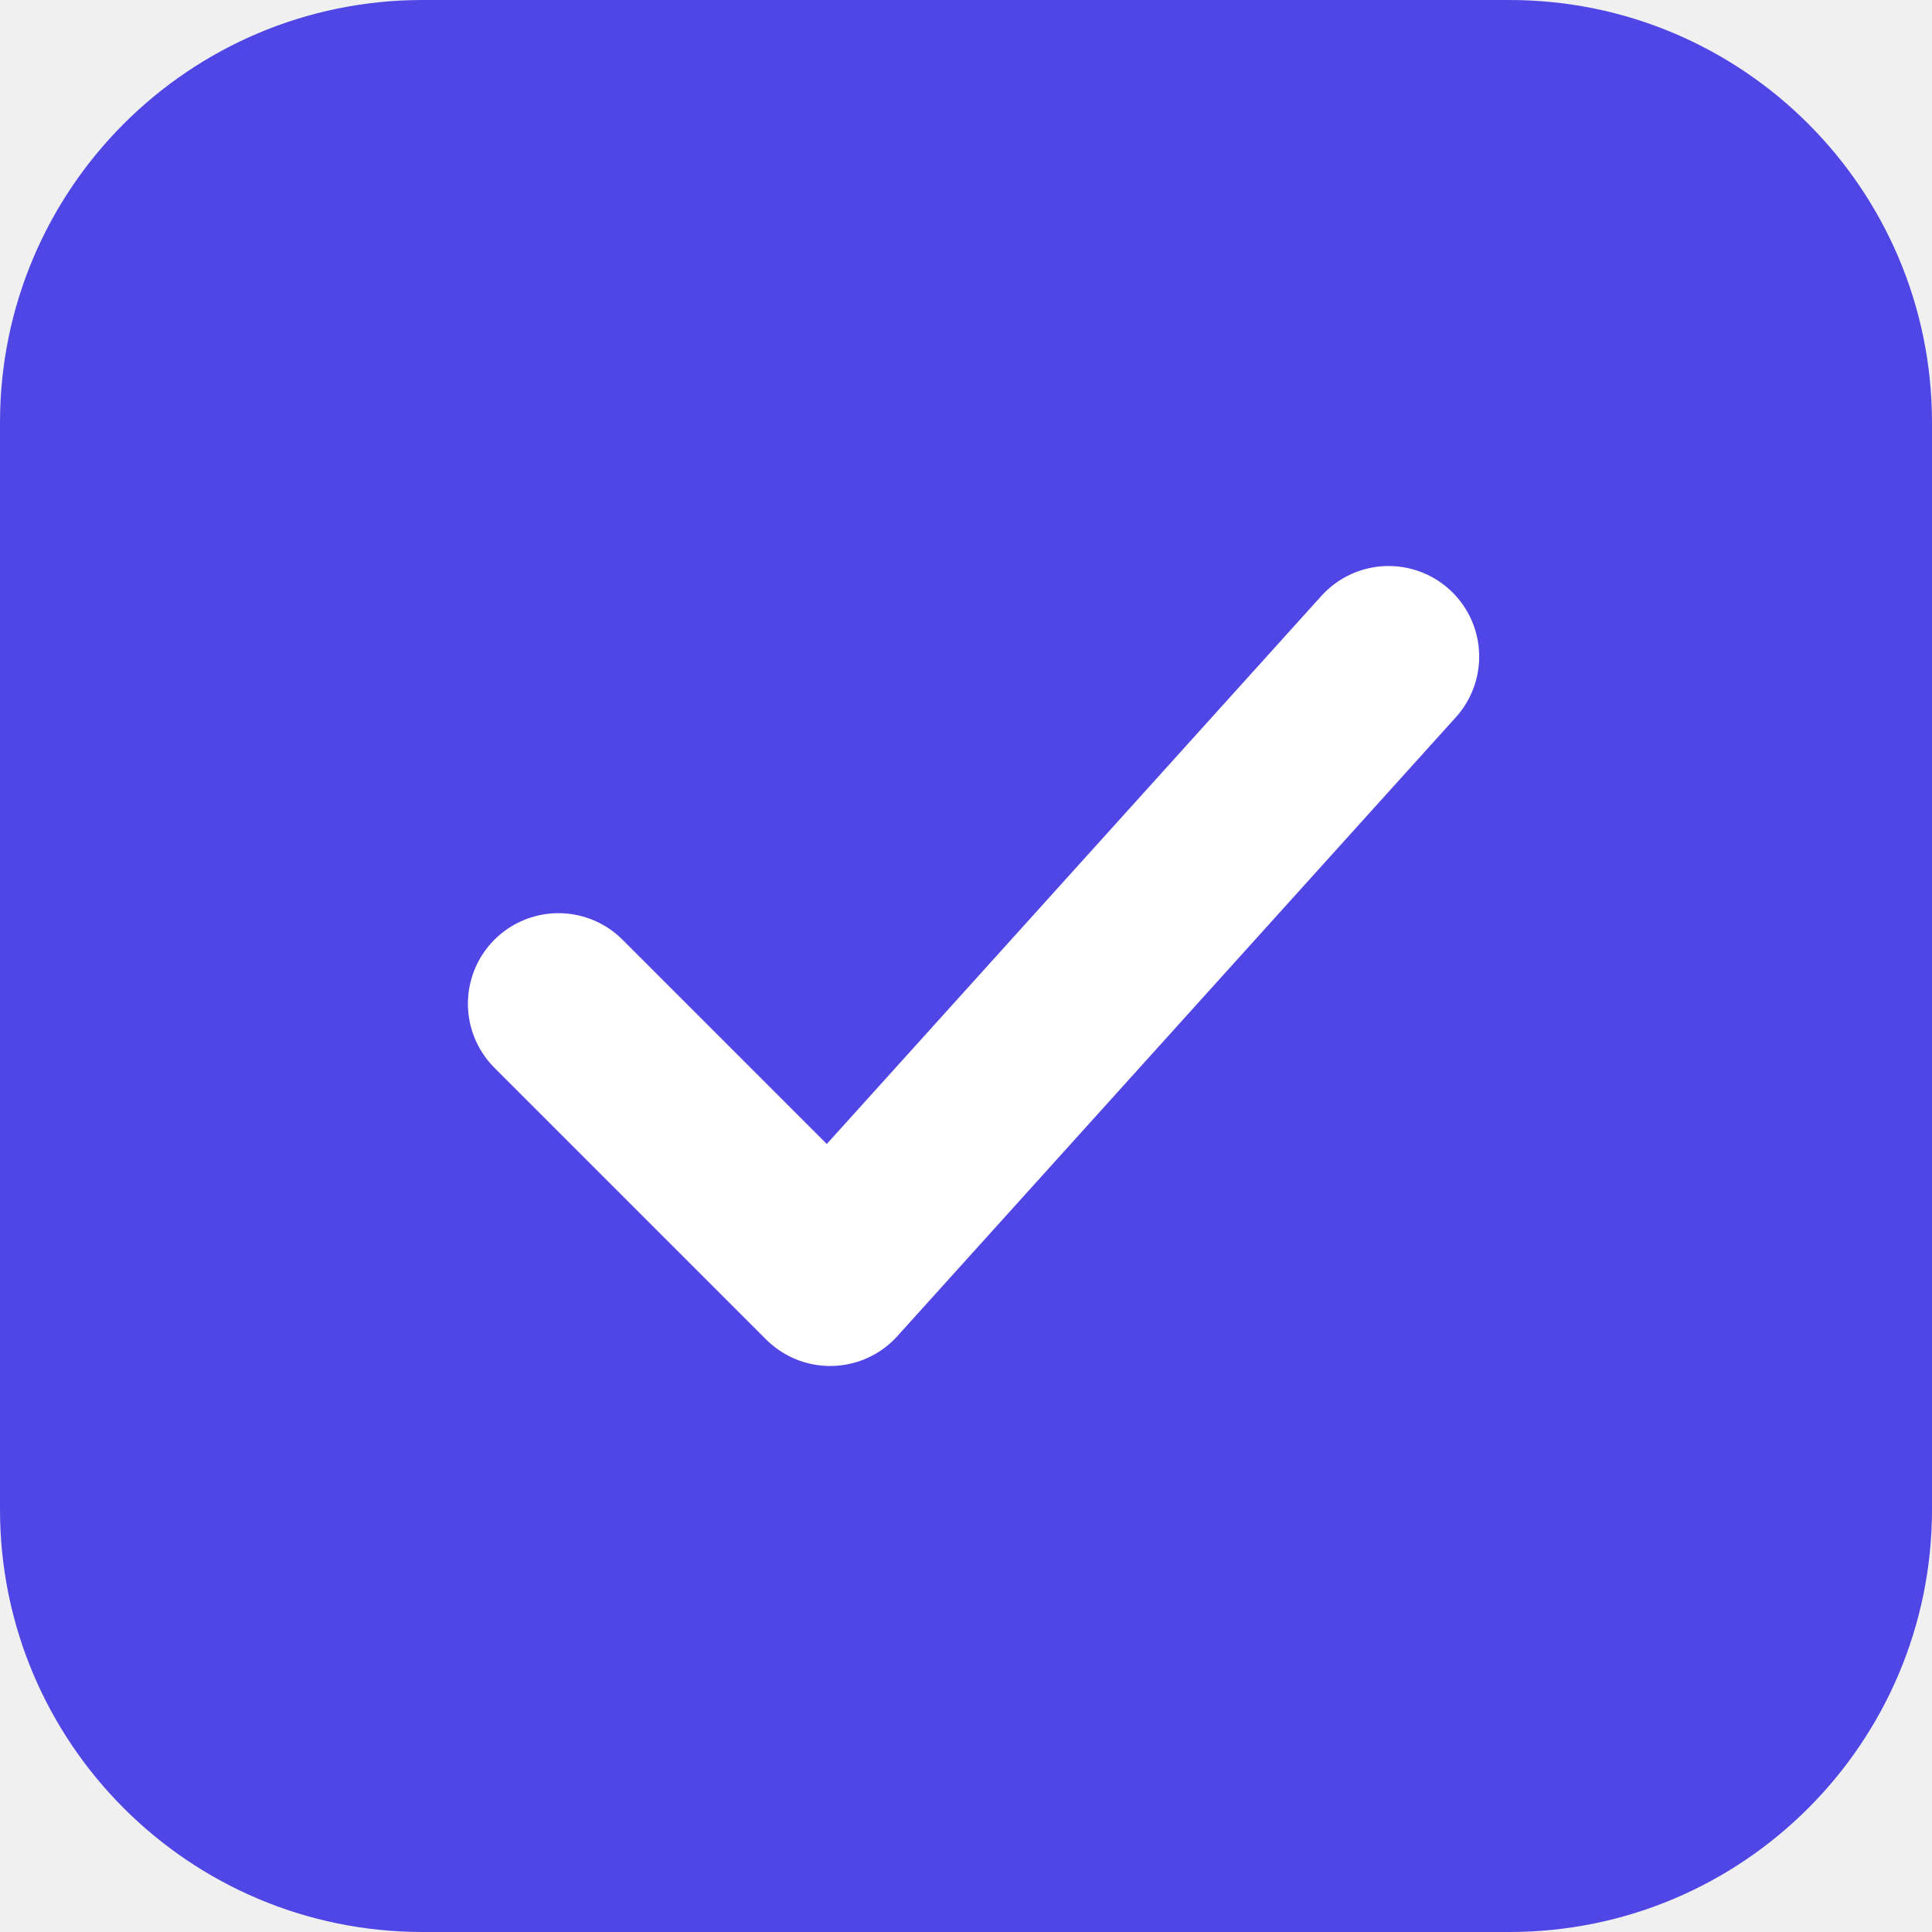
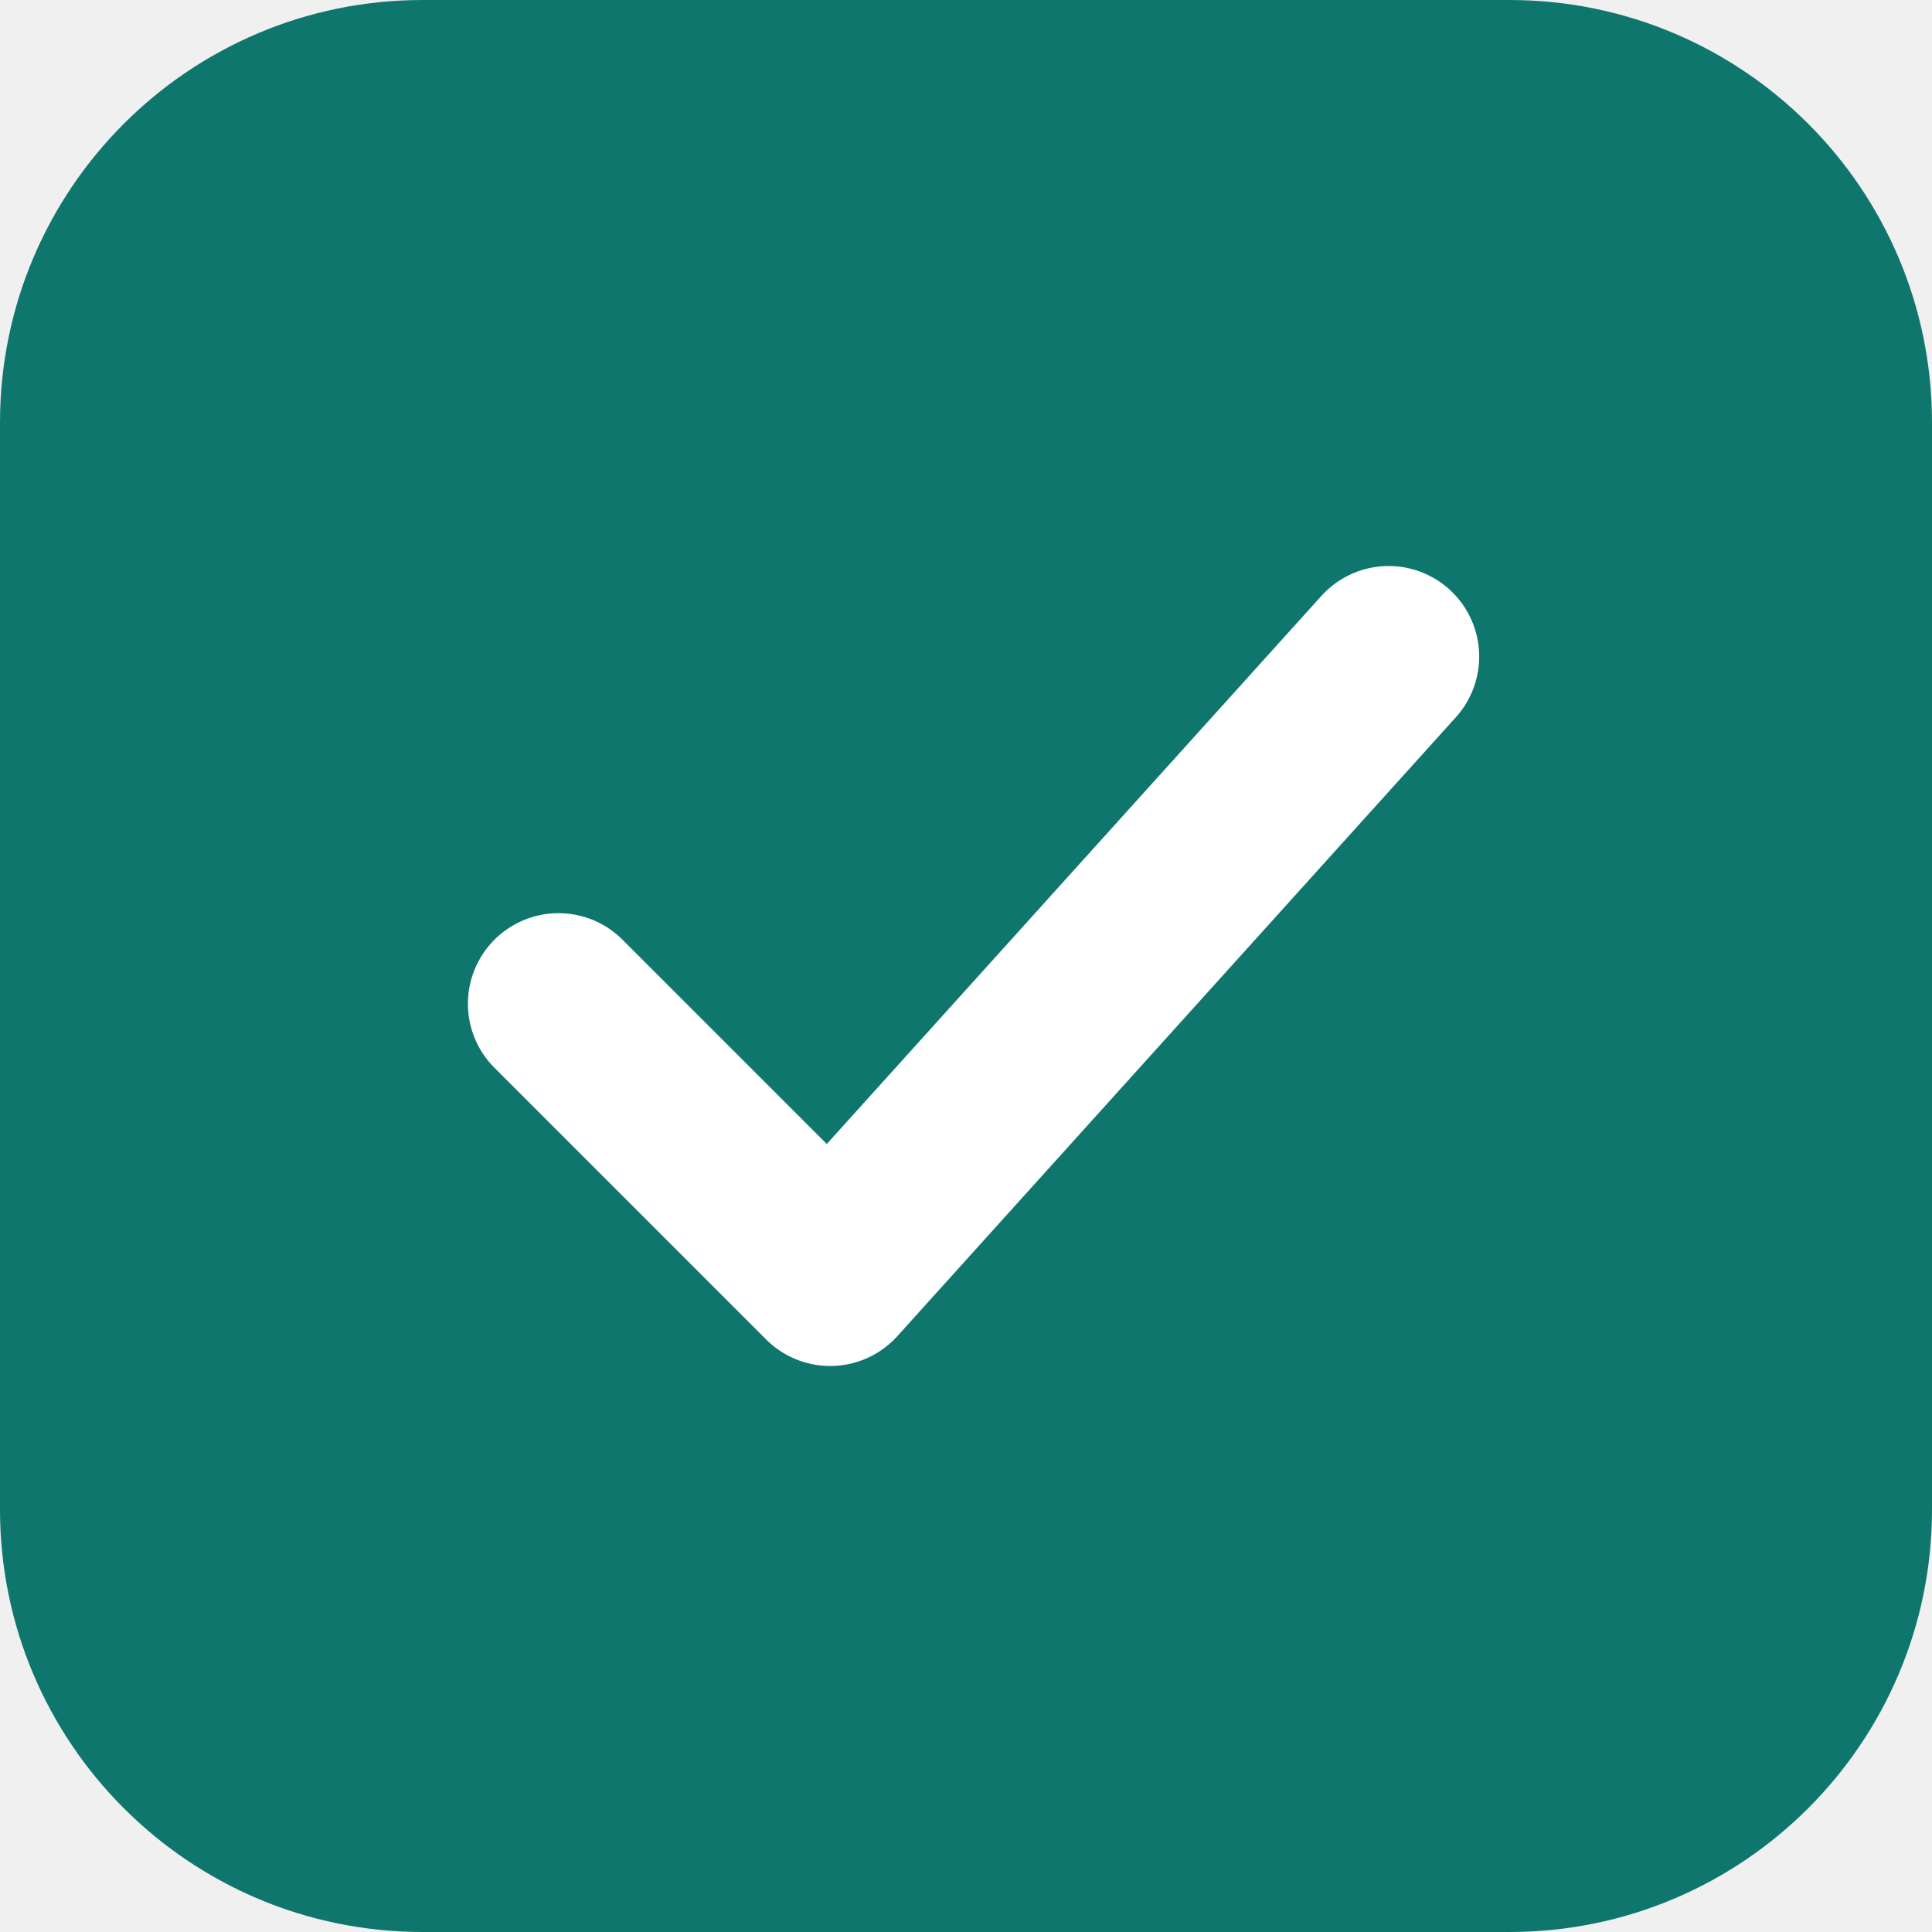
<svg xmlns="http://www.w3.org/2000/svg" viewBox="0 0 512 512">
-   <rect width="512" height="512" rx="112" fill="#4f46e5" />
+   <rect width="512" height="512" rx="112" fill="#0f766e" />
  <path d="M148 266l72 72 148-164" fill="none" stroke="#fff" stroke-width="48" stroke-linecap="round" stroke-linejoin="round" />
</svg>
